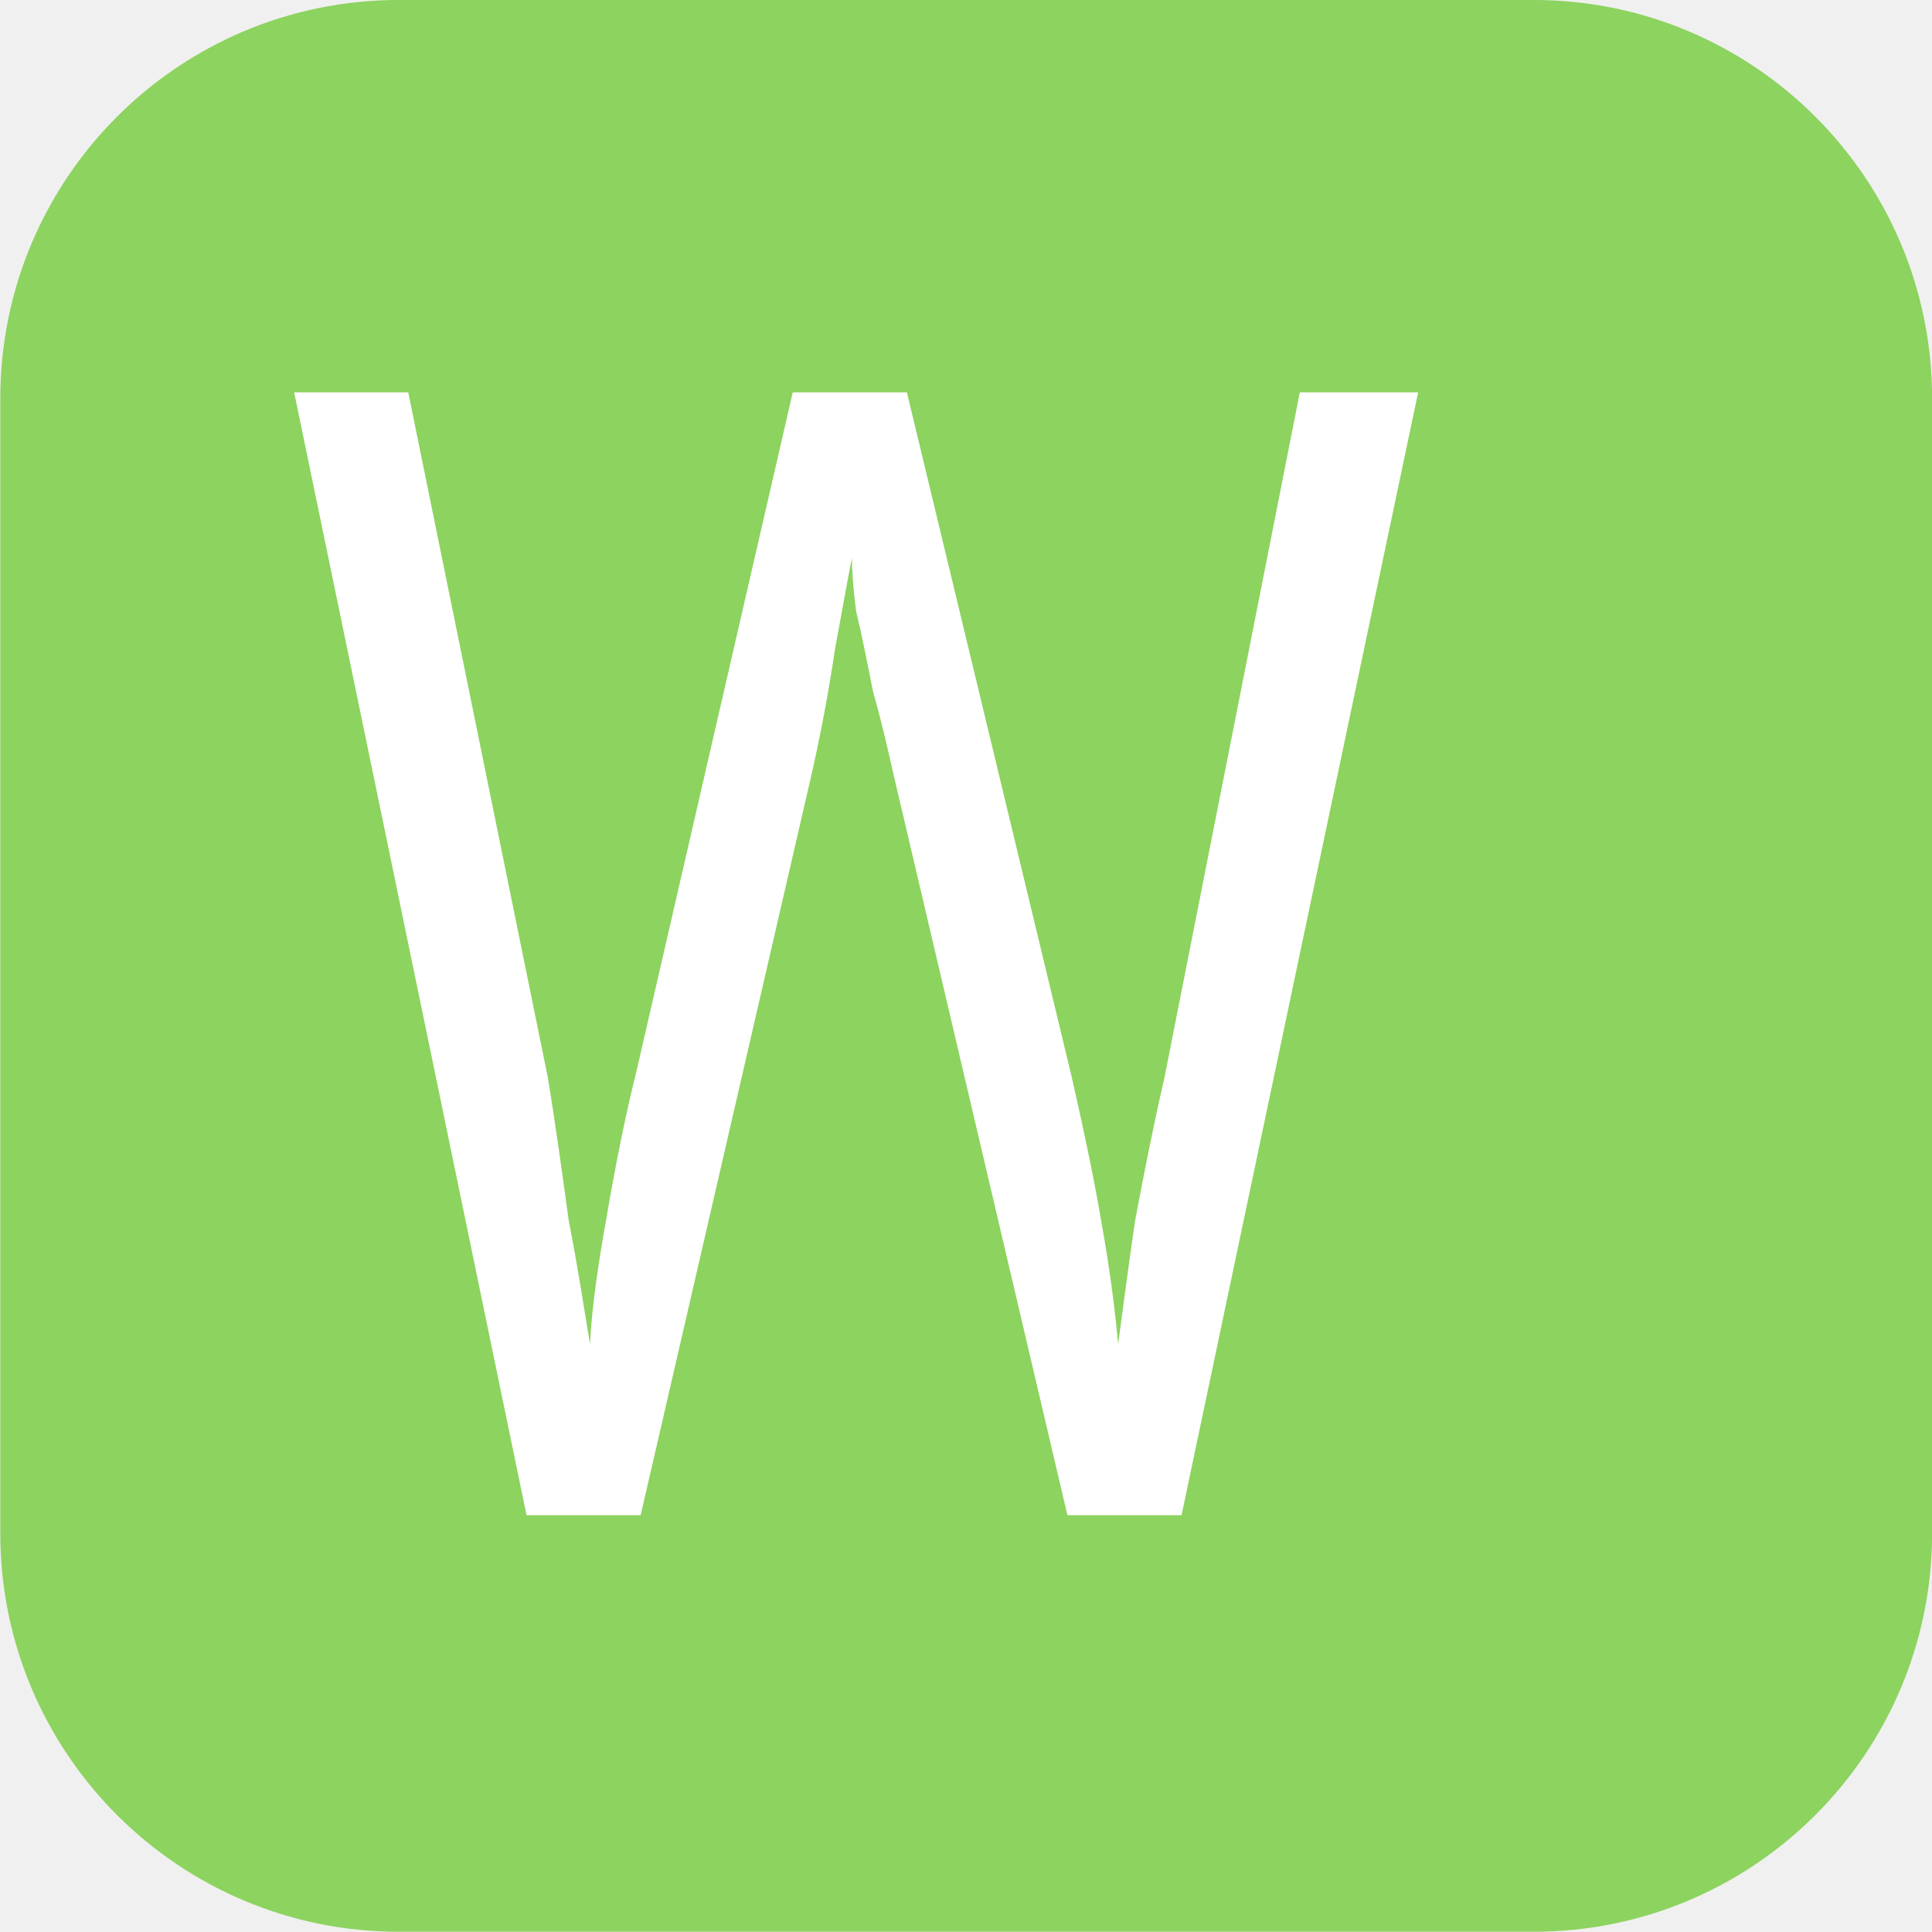
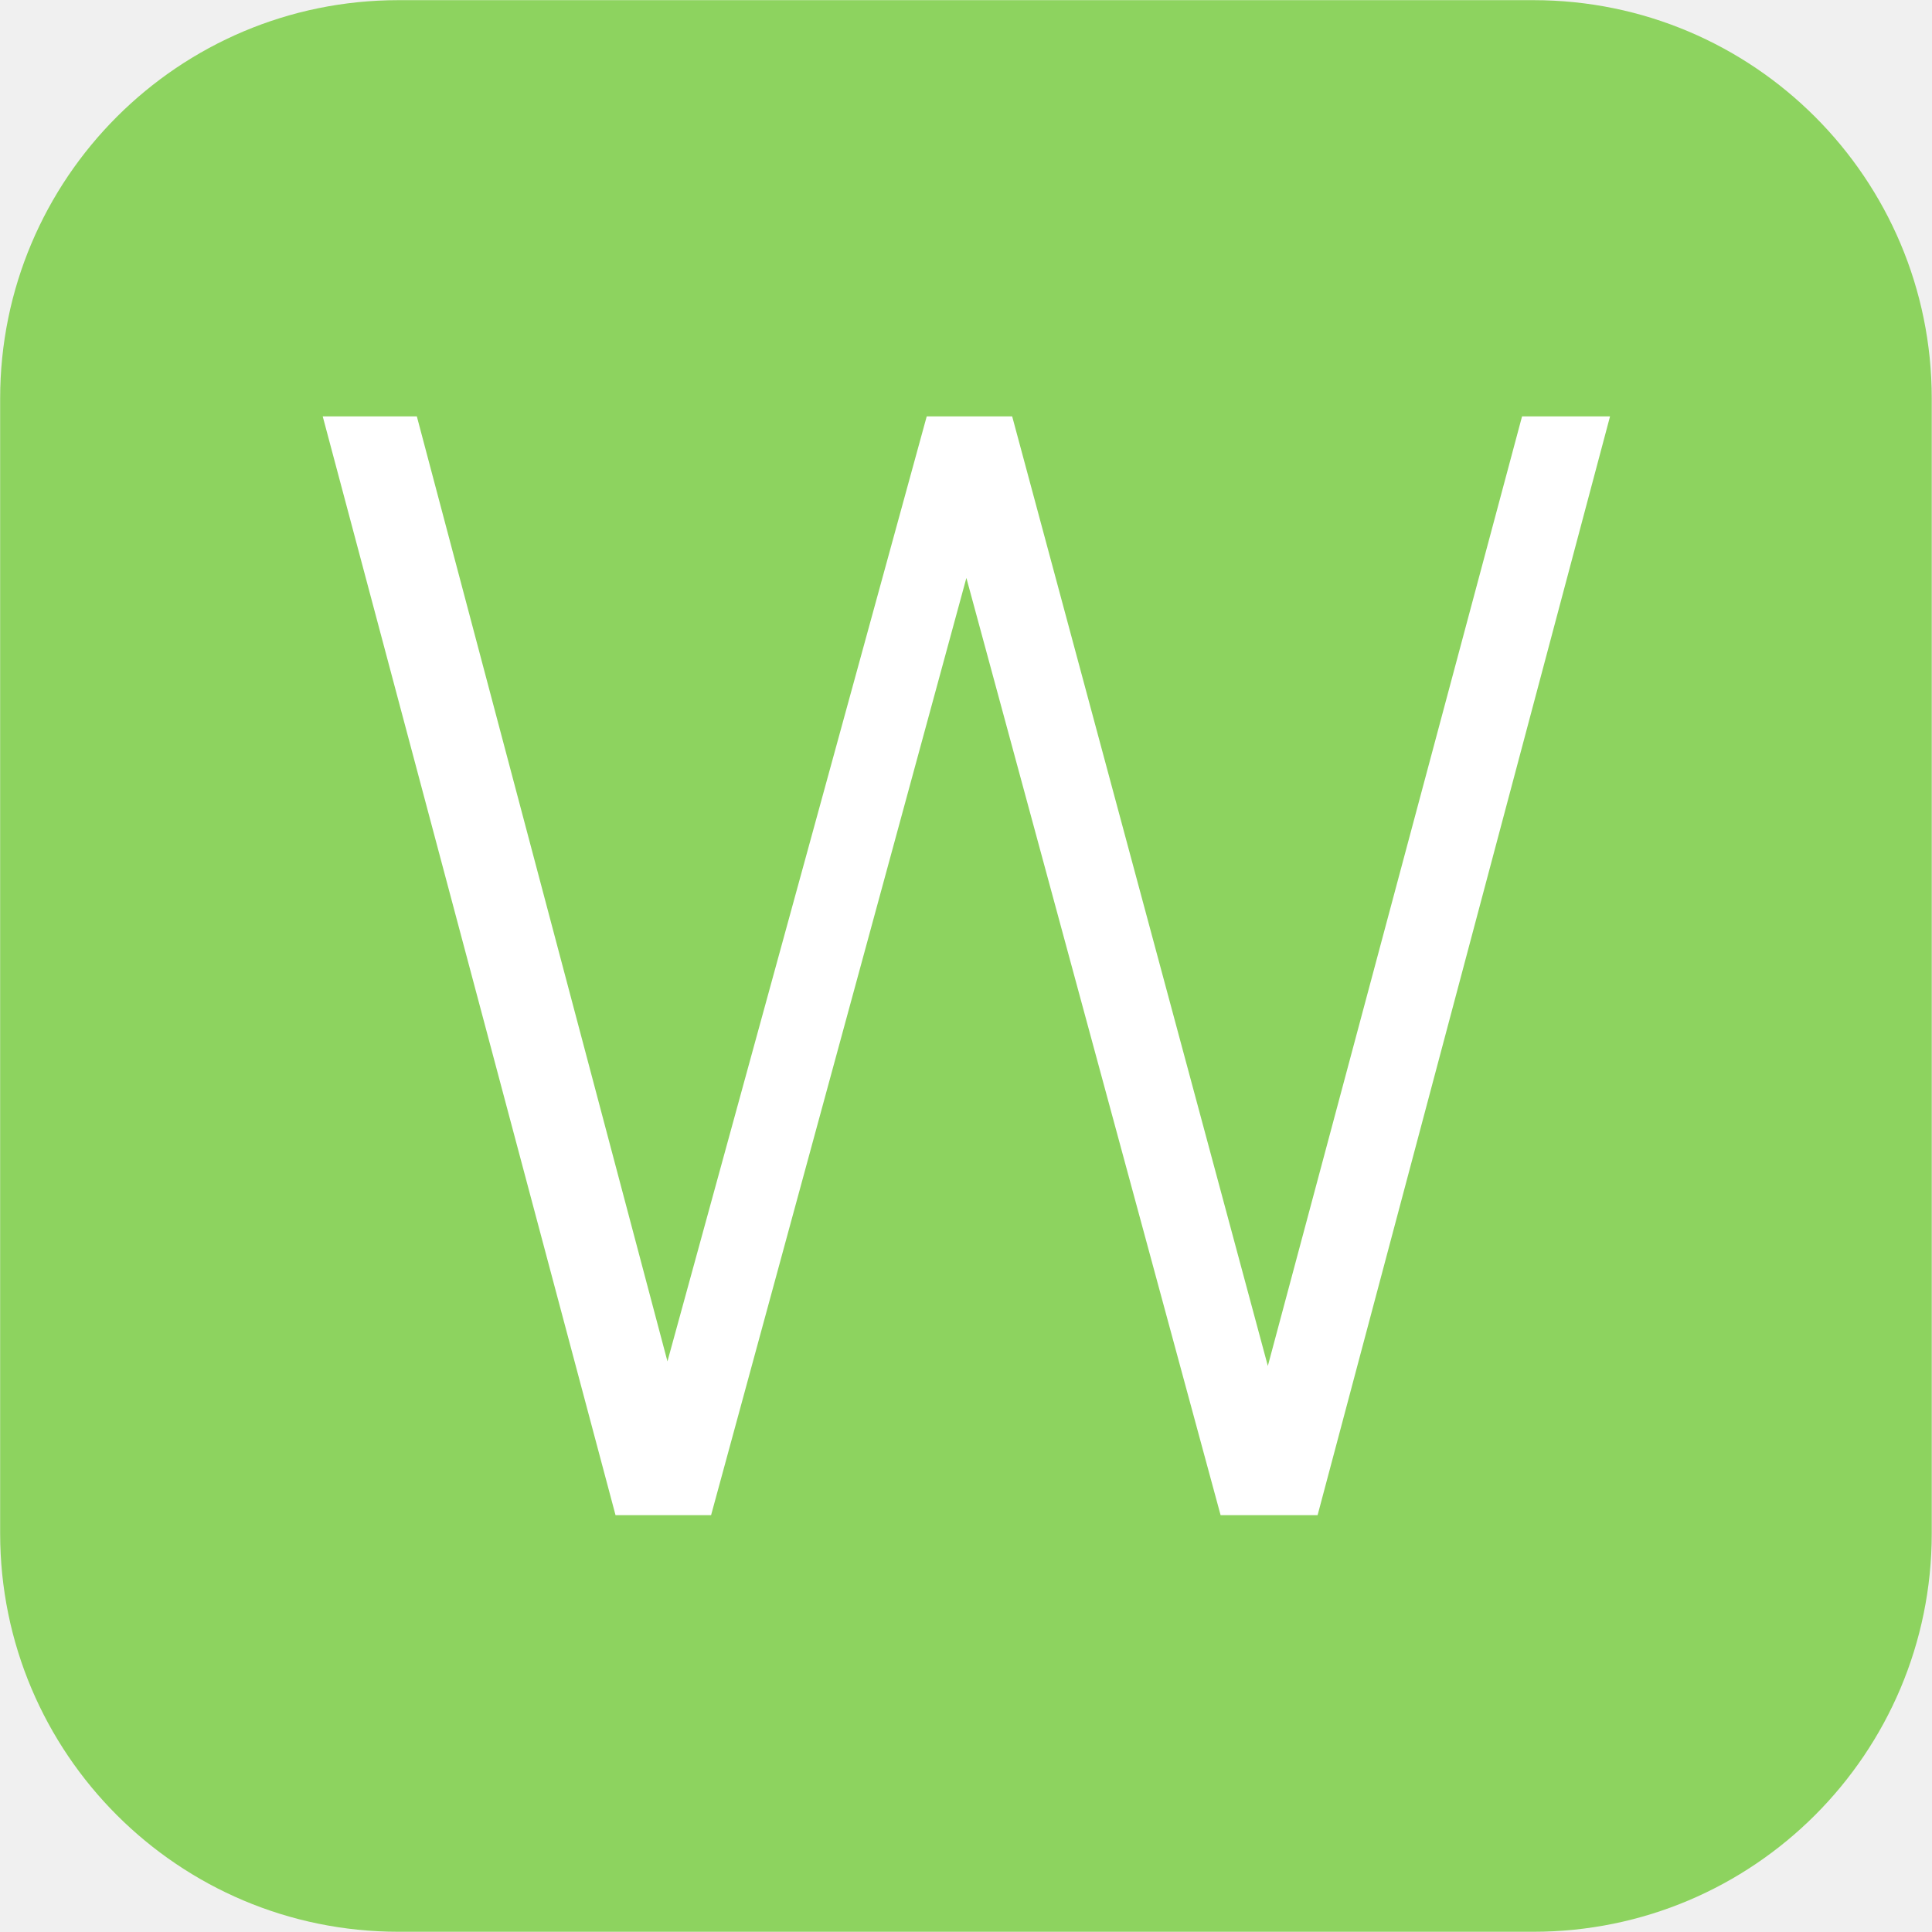
<svg xmlns="http://www.w3.org/2000/svg" width="18" height="18" viewBox="0 0 4.762 4.763" version="1.1" id="svg8">
  <defs id="defs2" />
  <g id="layer1" transform="translate(-40.13913,-107.8886)">
-     <g transform="matrix(0.75,0,0,0.75,23.36485,28.16278)" id="g840">
-       <rect ry="1.31" y="106.301" x="22.366" height="6.35" width="6.35" id="rect815" style="opacity:1;fill:#8dd35f;fill-opacity:1;stroke:none;stroke-width:0.082;stroke-miterlimit:4;stroke-dasharray:none" />
-       <text transform="scale(0.8889672,1.124901)" id="text823" y="98.925" x="26.182" style="font-style:normal;font-variant:normal;font-weight:normal;font-stretch:normal;font-size:4.586px;line-height:1.25;font-family:Montserrat;-inkscape-font-specification:Montserrat;letter-spacing:0px;word-spacing:0px;fill:#ffffff;fill-opacity:1;stroke:none;stroke-width:0.061" xml:space="preserve">
-         <tspan style="fill:#ffffff;stroke-width:0.061" y="98.925" x="26.182" id="tspan821">W</tspan>
-       </text>
+     <g id="g828">
+       <rect ry="0.982" y="107.889" x="40.139" height="4.762" width="4.762" id="rect815" style="opacity:1;fill:#8dd35f;fill-opacity:1;stroke:none;stroke-width:0.061;stroke-miterlimit:4;stroke-dasharray:none" />
+       <g id="text823" style="font-style:normal;font-variant:normal;font-weight:normal;font-stretch:normal;font-size:3.44px;line-height:1.25;font-family:Montserrat;-inkscape-font-specification:Montserrat;letter-spacing:0px;word-spacing:0px;fill:#ffffff;fill-opacity:1;stroke:none;stroke-width:0.046" transform="scale(0.8889671,1.124901)" aria-label="W">
+         <path id="path822" style="fill:#ffffff;stroke-width:0.046" d="M 49.617,96.822 48.806,99.23 H 48.537 L 47.832,97.176 47.124,99.23 h -0.265 l -0.812,-2.408 h 0.261 l 0.695,2.071 0.719,-2.071 h 0.237 l 0.709,2.081 0.705,-2.081 z" />
+       </g>
    </g>
  </g>
</svg>
